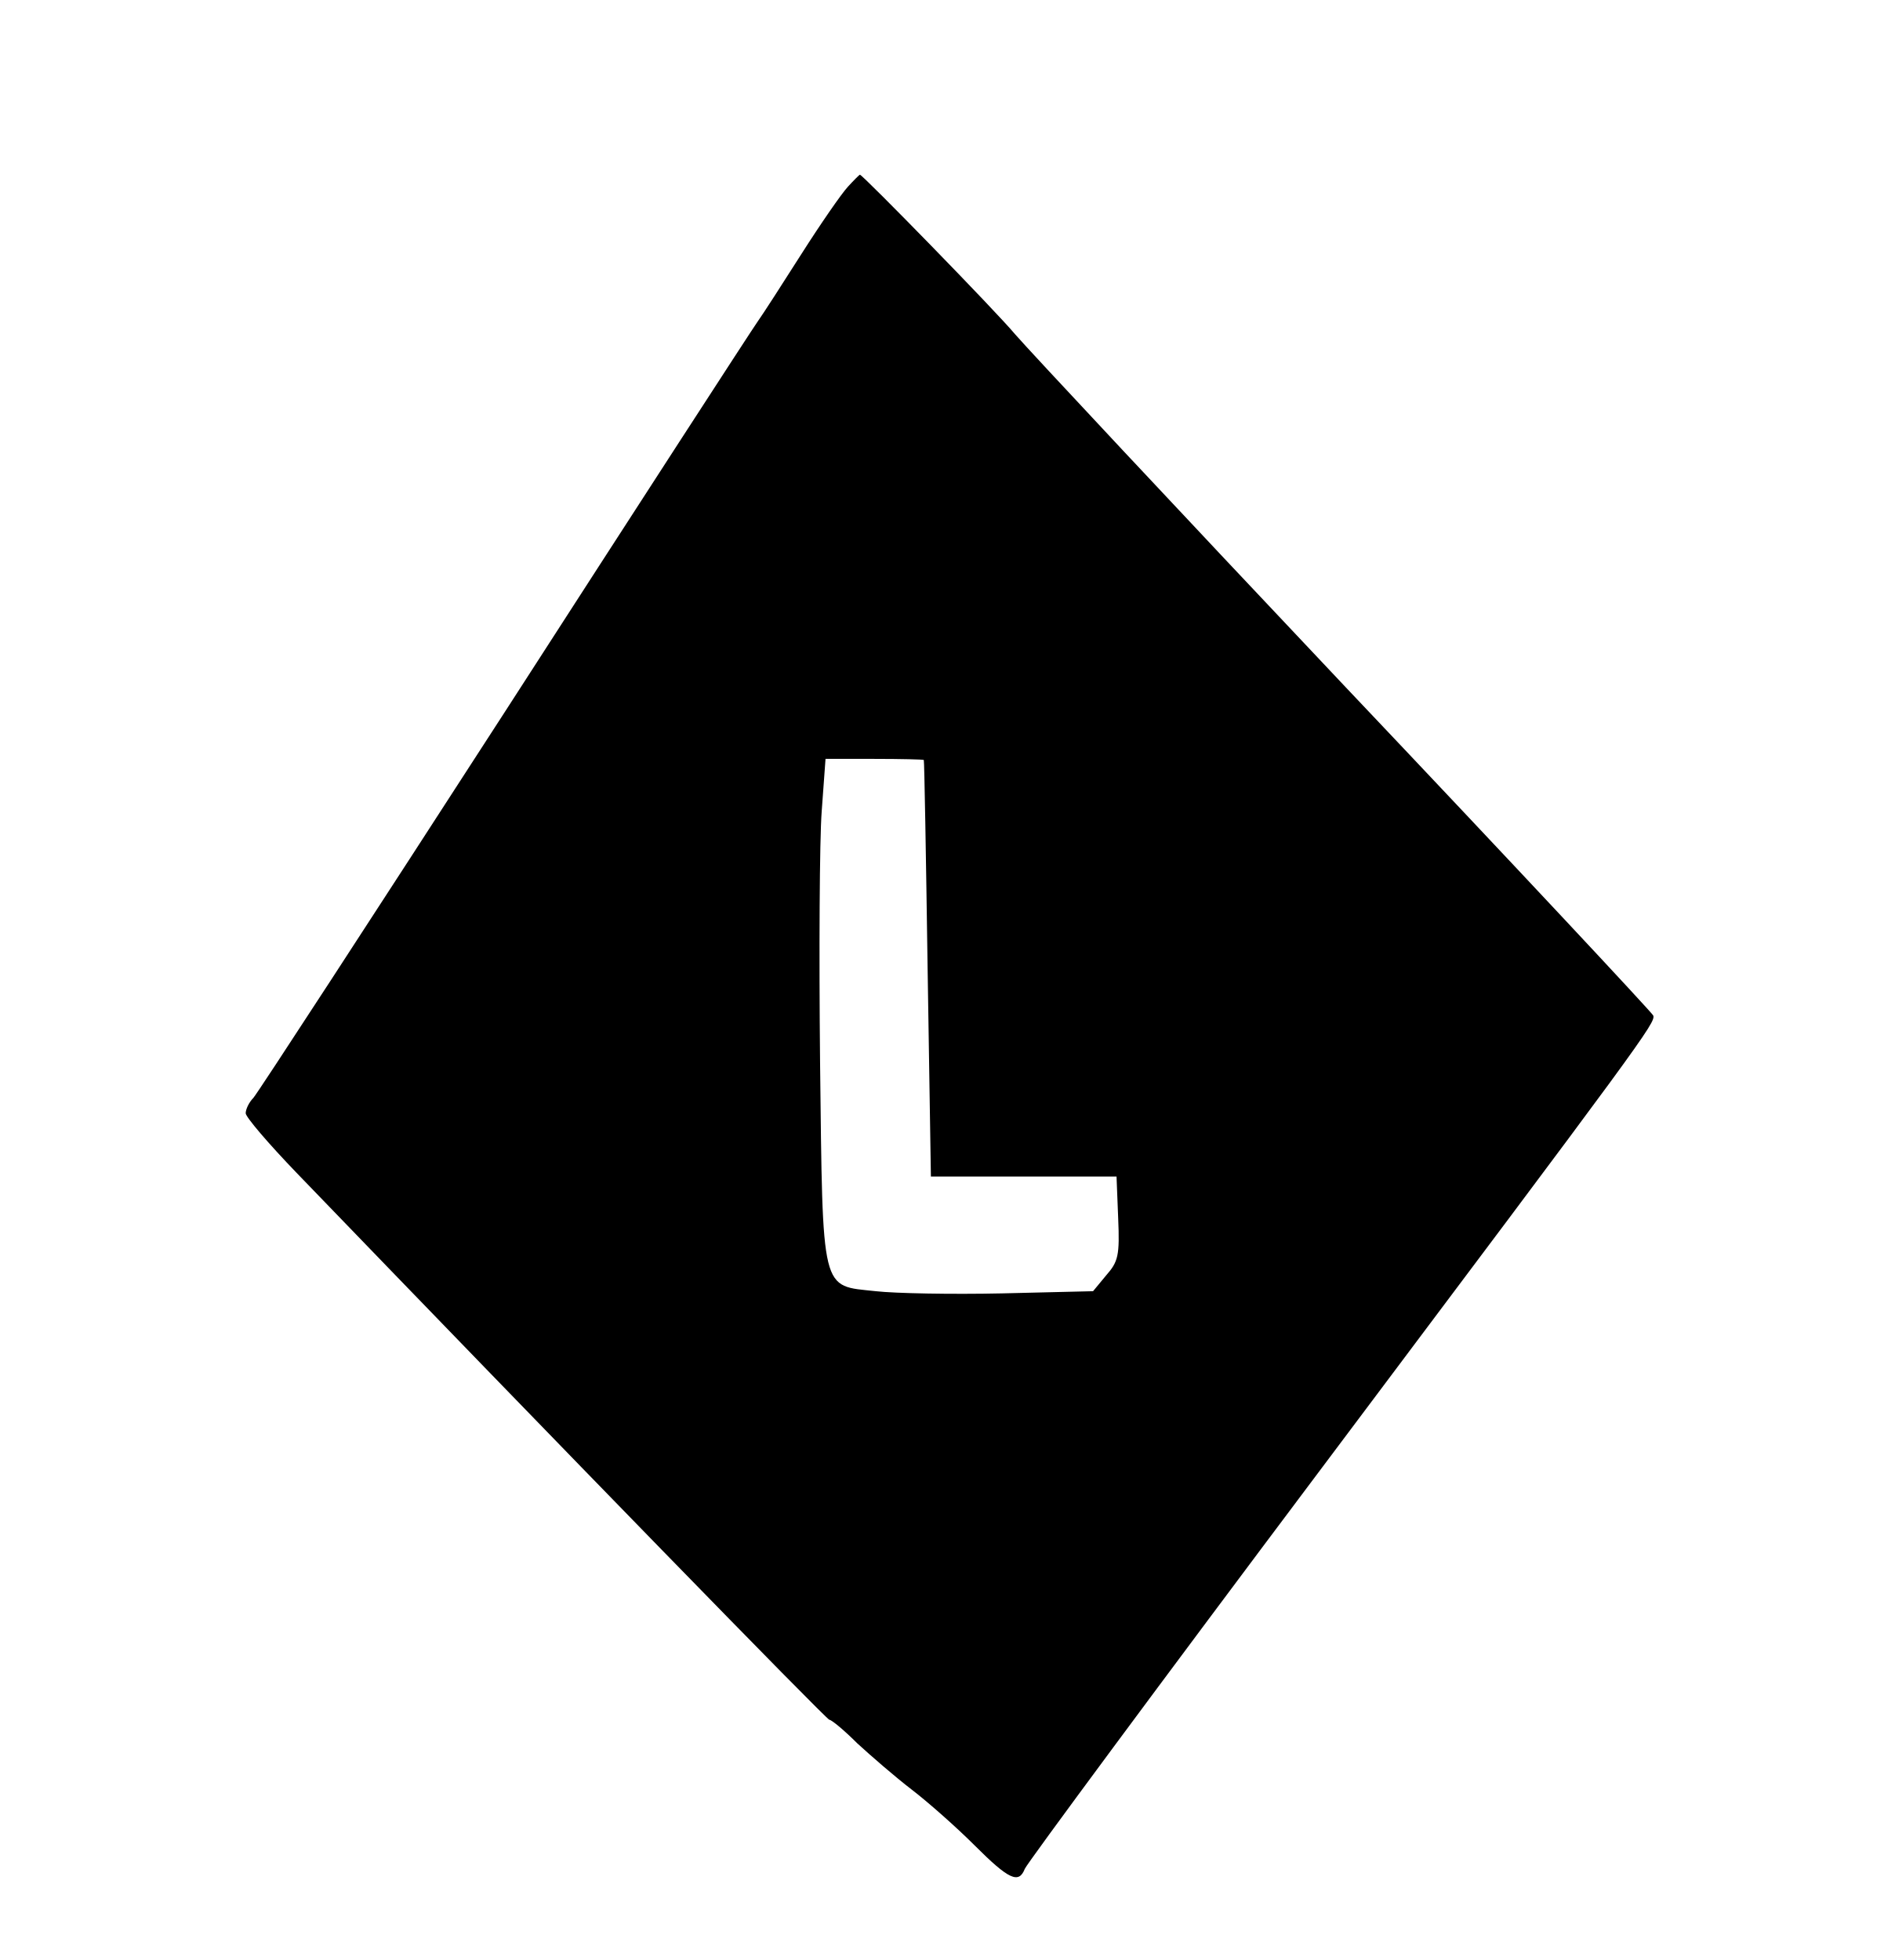
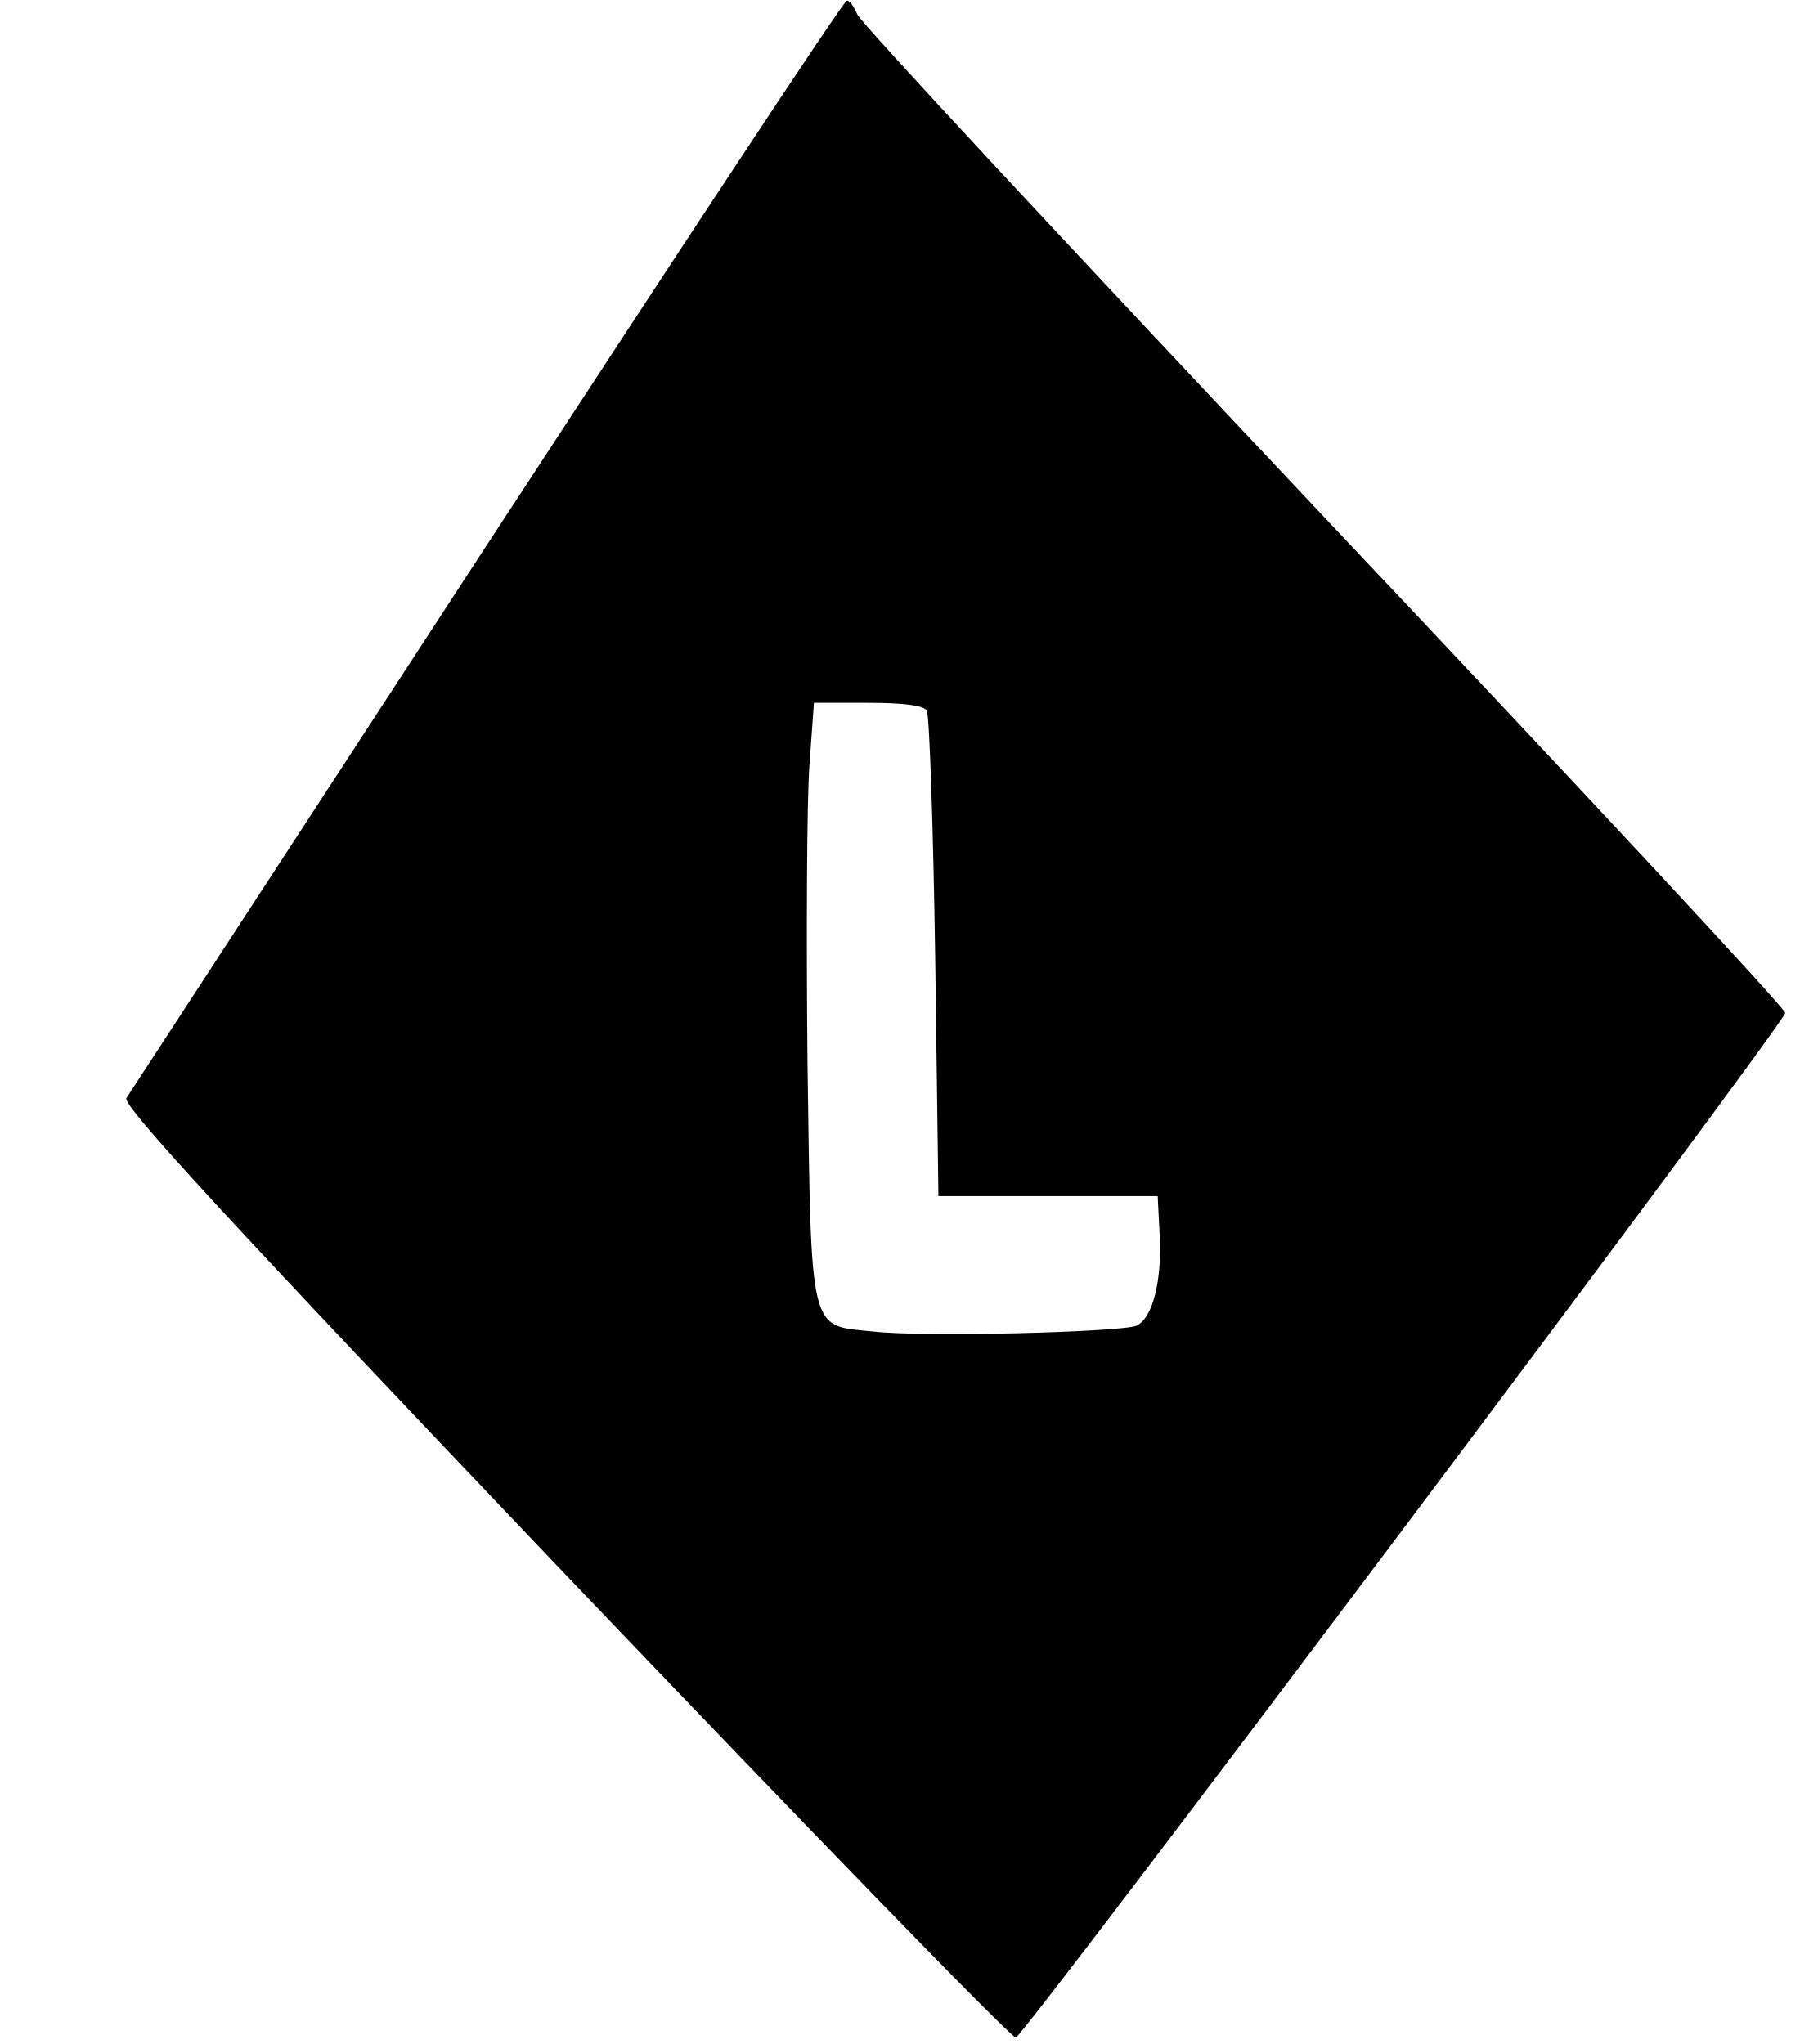
- <svg xmlns="http://www.w3.org/2000/svg" version="1.0" width="347pt" height="359pt" viewBox="0 0 347 359" preserveAspectRatio="xMidYMid meet">
-   <g transform="translate(0,359) scale(0.1,-0.1)" fill="#000000" stroke="none">
-     <path d="M1553 3248 c-12 -13 -50 -68 -85 -123 -35 -55 -71 -111 -81 -125 -10 -14 -218 -335 -463 -715 -245 -379 -452 -697 -460 -706 -8 -8 -14 -21 -14 -28 0 -7 42 -56 93 -109 486 -504 971 -1002 976 -1002 4 0 27 -19 51 -43 25 -23 70 -62 100 -85 30 -23 82 -69 115 -102 63 -63 81 -71 92 -43 4 10 248 340 543 733 589 785 613 817 608 830 -2 5 -255 276 -564 602 -308 326 -580 617 -605 646 -34 41 -279 292 -284 292 -1 0 -11 -10 -22 -22z m139 -1050 c1 -2 4 -174 7 -383 l6 -380 170 0 170 0 3 -76 c3 -69 0 -80 -22 -105 l-24 -29 -167 -4 c-92 -2 -196 0 -231 4 -101 11 -97 -9 -102 420 -2 200 -1 407 3 459 l7 96 89 0 c49 0 90 -1 91 -2z" />
+ <svg xmlns="http://www.w3.org/2000/svg" version="1.0" width="279pt" height="317pt" viewBox="0 0 279 317" preserveAspectRatio="xMidYMid meet">
+   <g transform="translate(0,317) scale(0.1,-0.1)" fill="#000000" stroke="none">
+     <path d="M755 2325 c-302 -464 -554 -850 -559 -858 -7 -11 160 -192 678 -736 378 -396 693 -721 701 -721 11 0 1184 1562 1193 1589 2 5 -319 350 -713 767 -394 418 -721 769 -726 782 -5 12 -12 22 -16 21 -5 0 -255 -380 -558 -844z m682 -257 c4 -7 10 -179 13 -383 l5 -370 170 0 170 0 3 -60 c4 -71 -11 -130 -36 -141 -24 -10 -330 -18 -408 -9 -100 10 -96 -9 -102 418 -2 200 -1 407 3 460 l7 97 83 0 c56 0 87 -4 92 -12z" />
  </g>
</svg>
